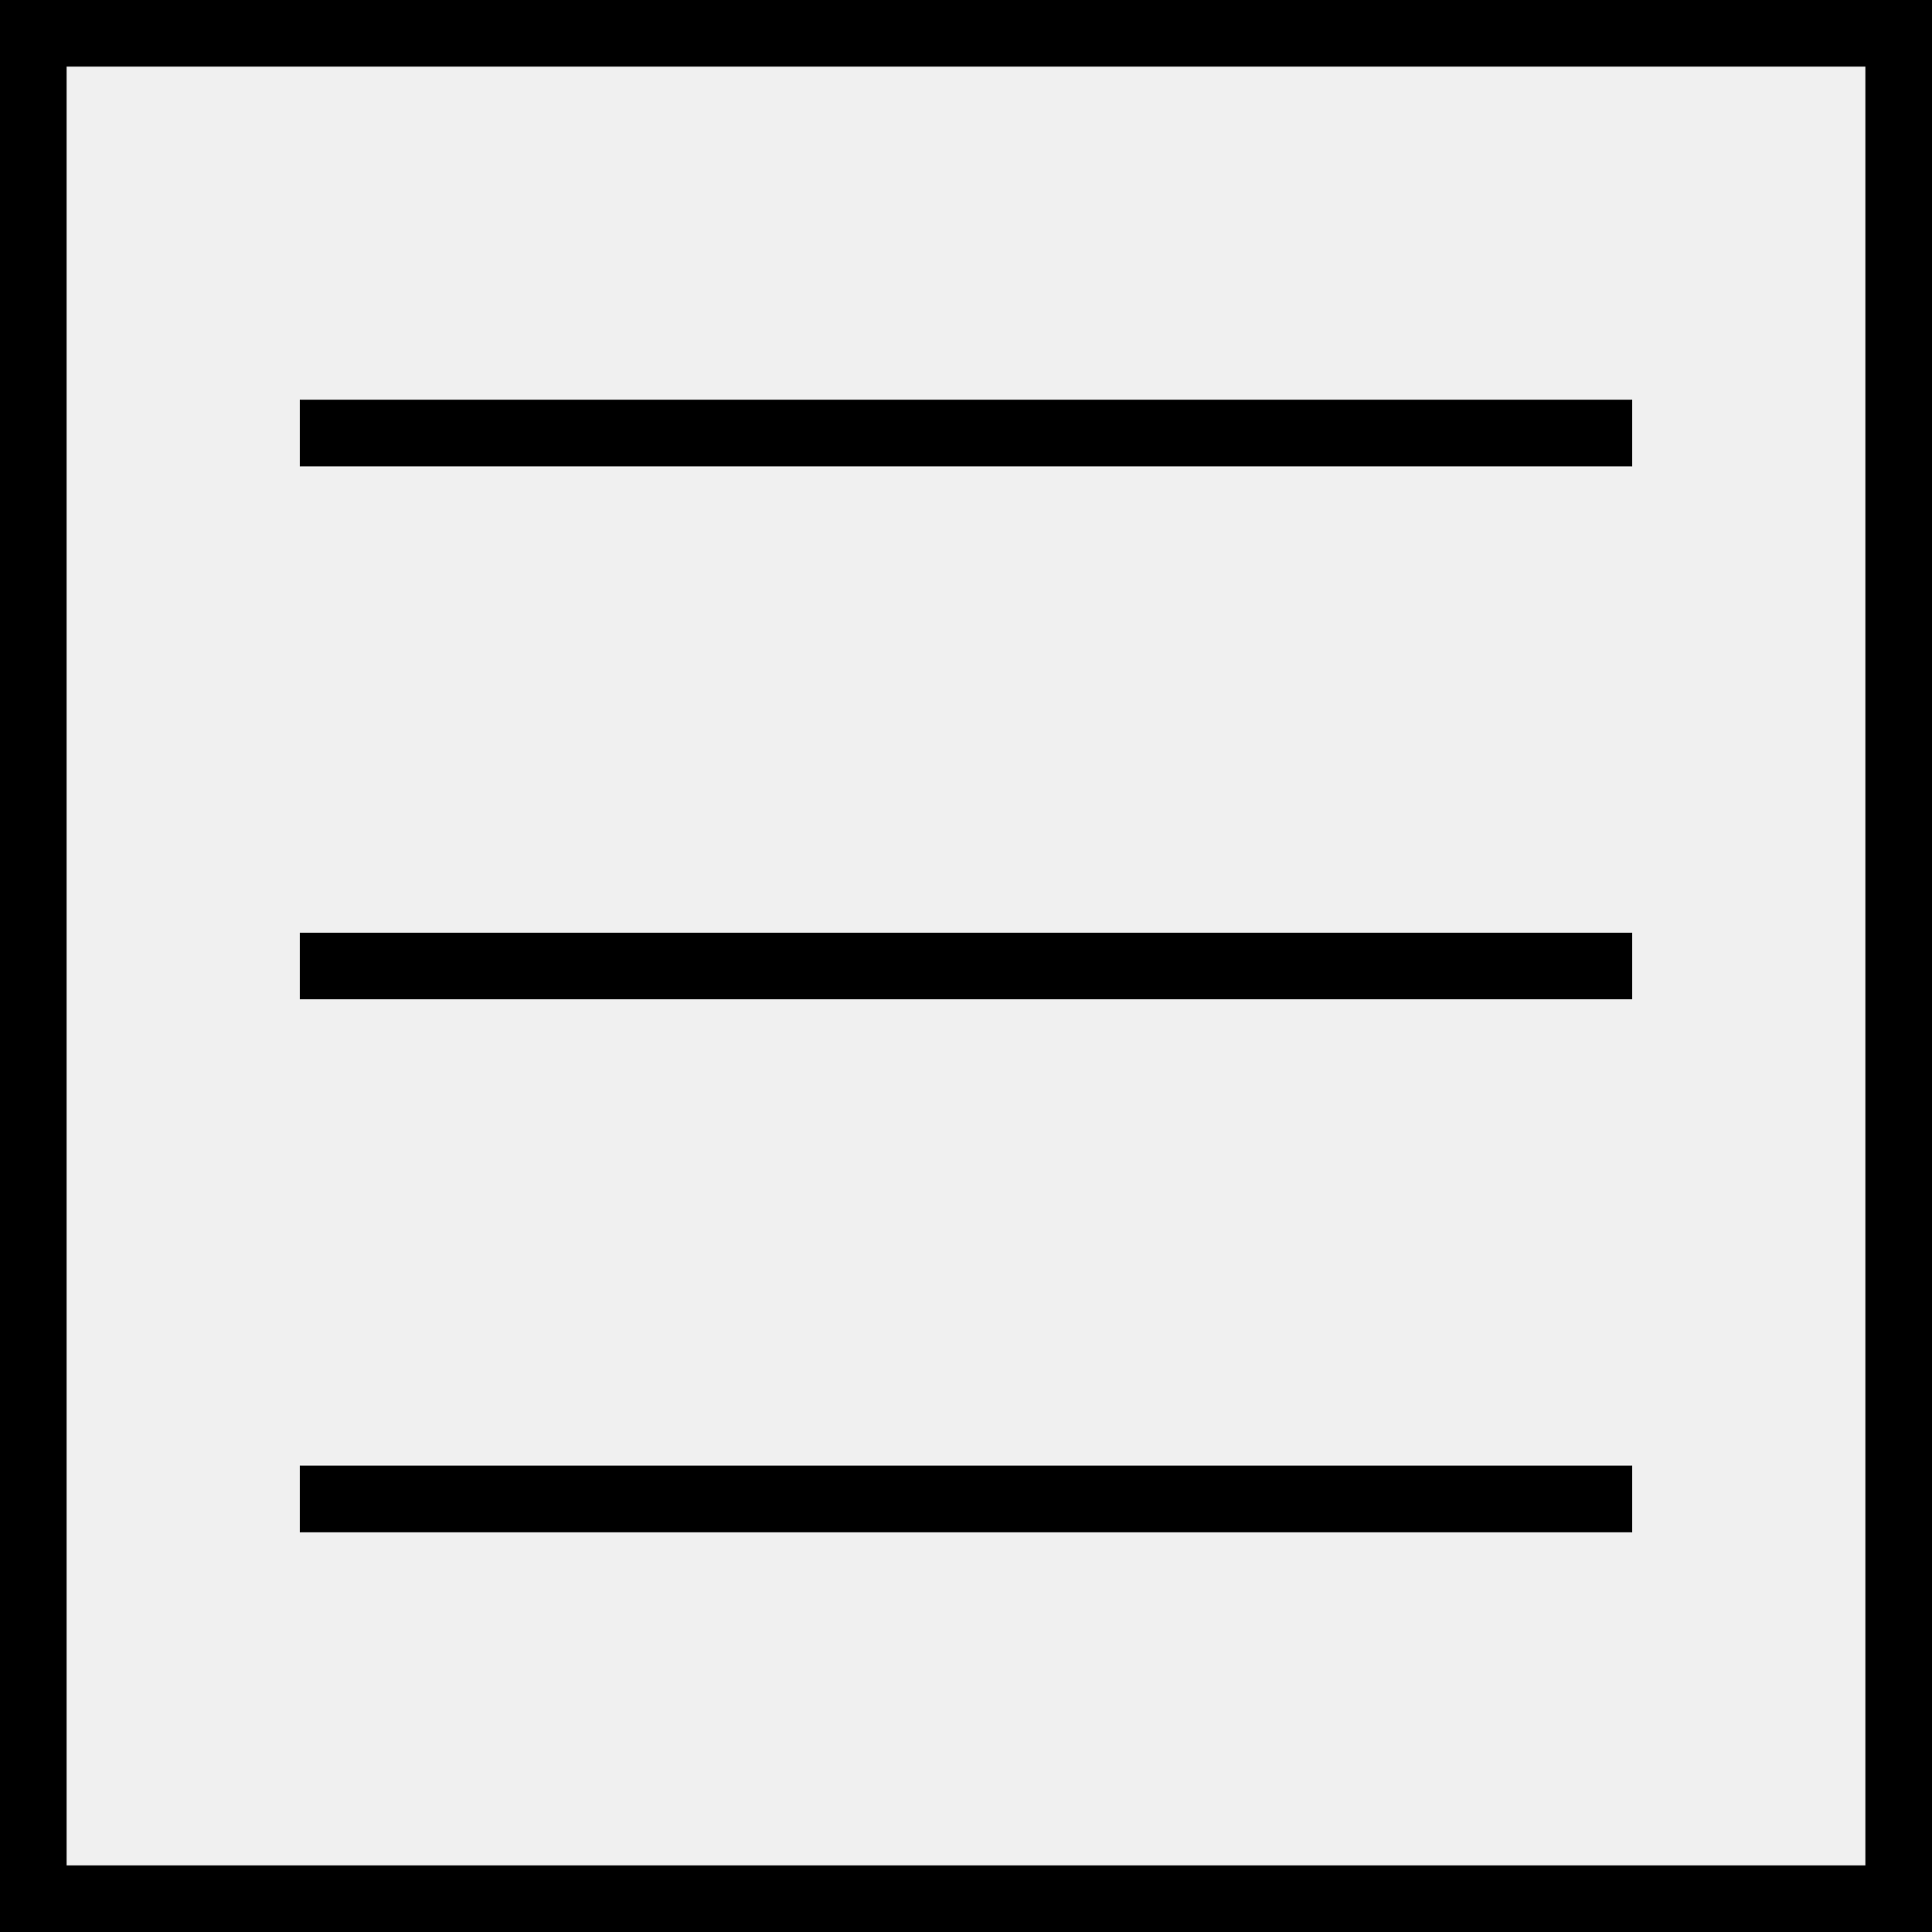
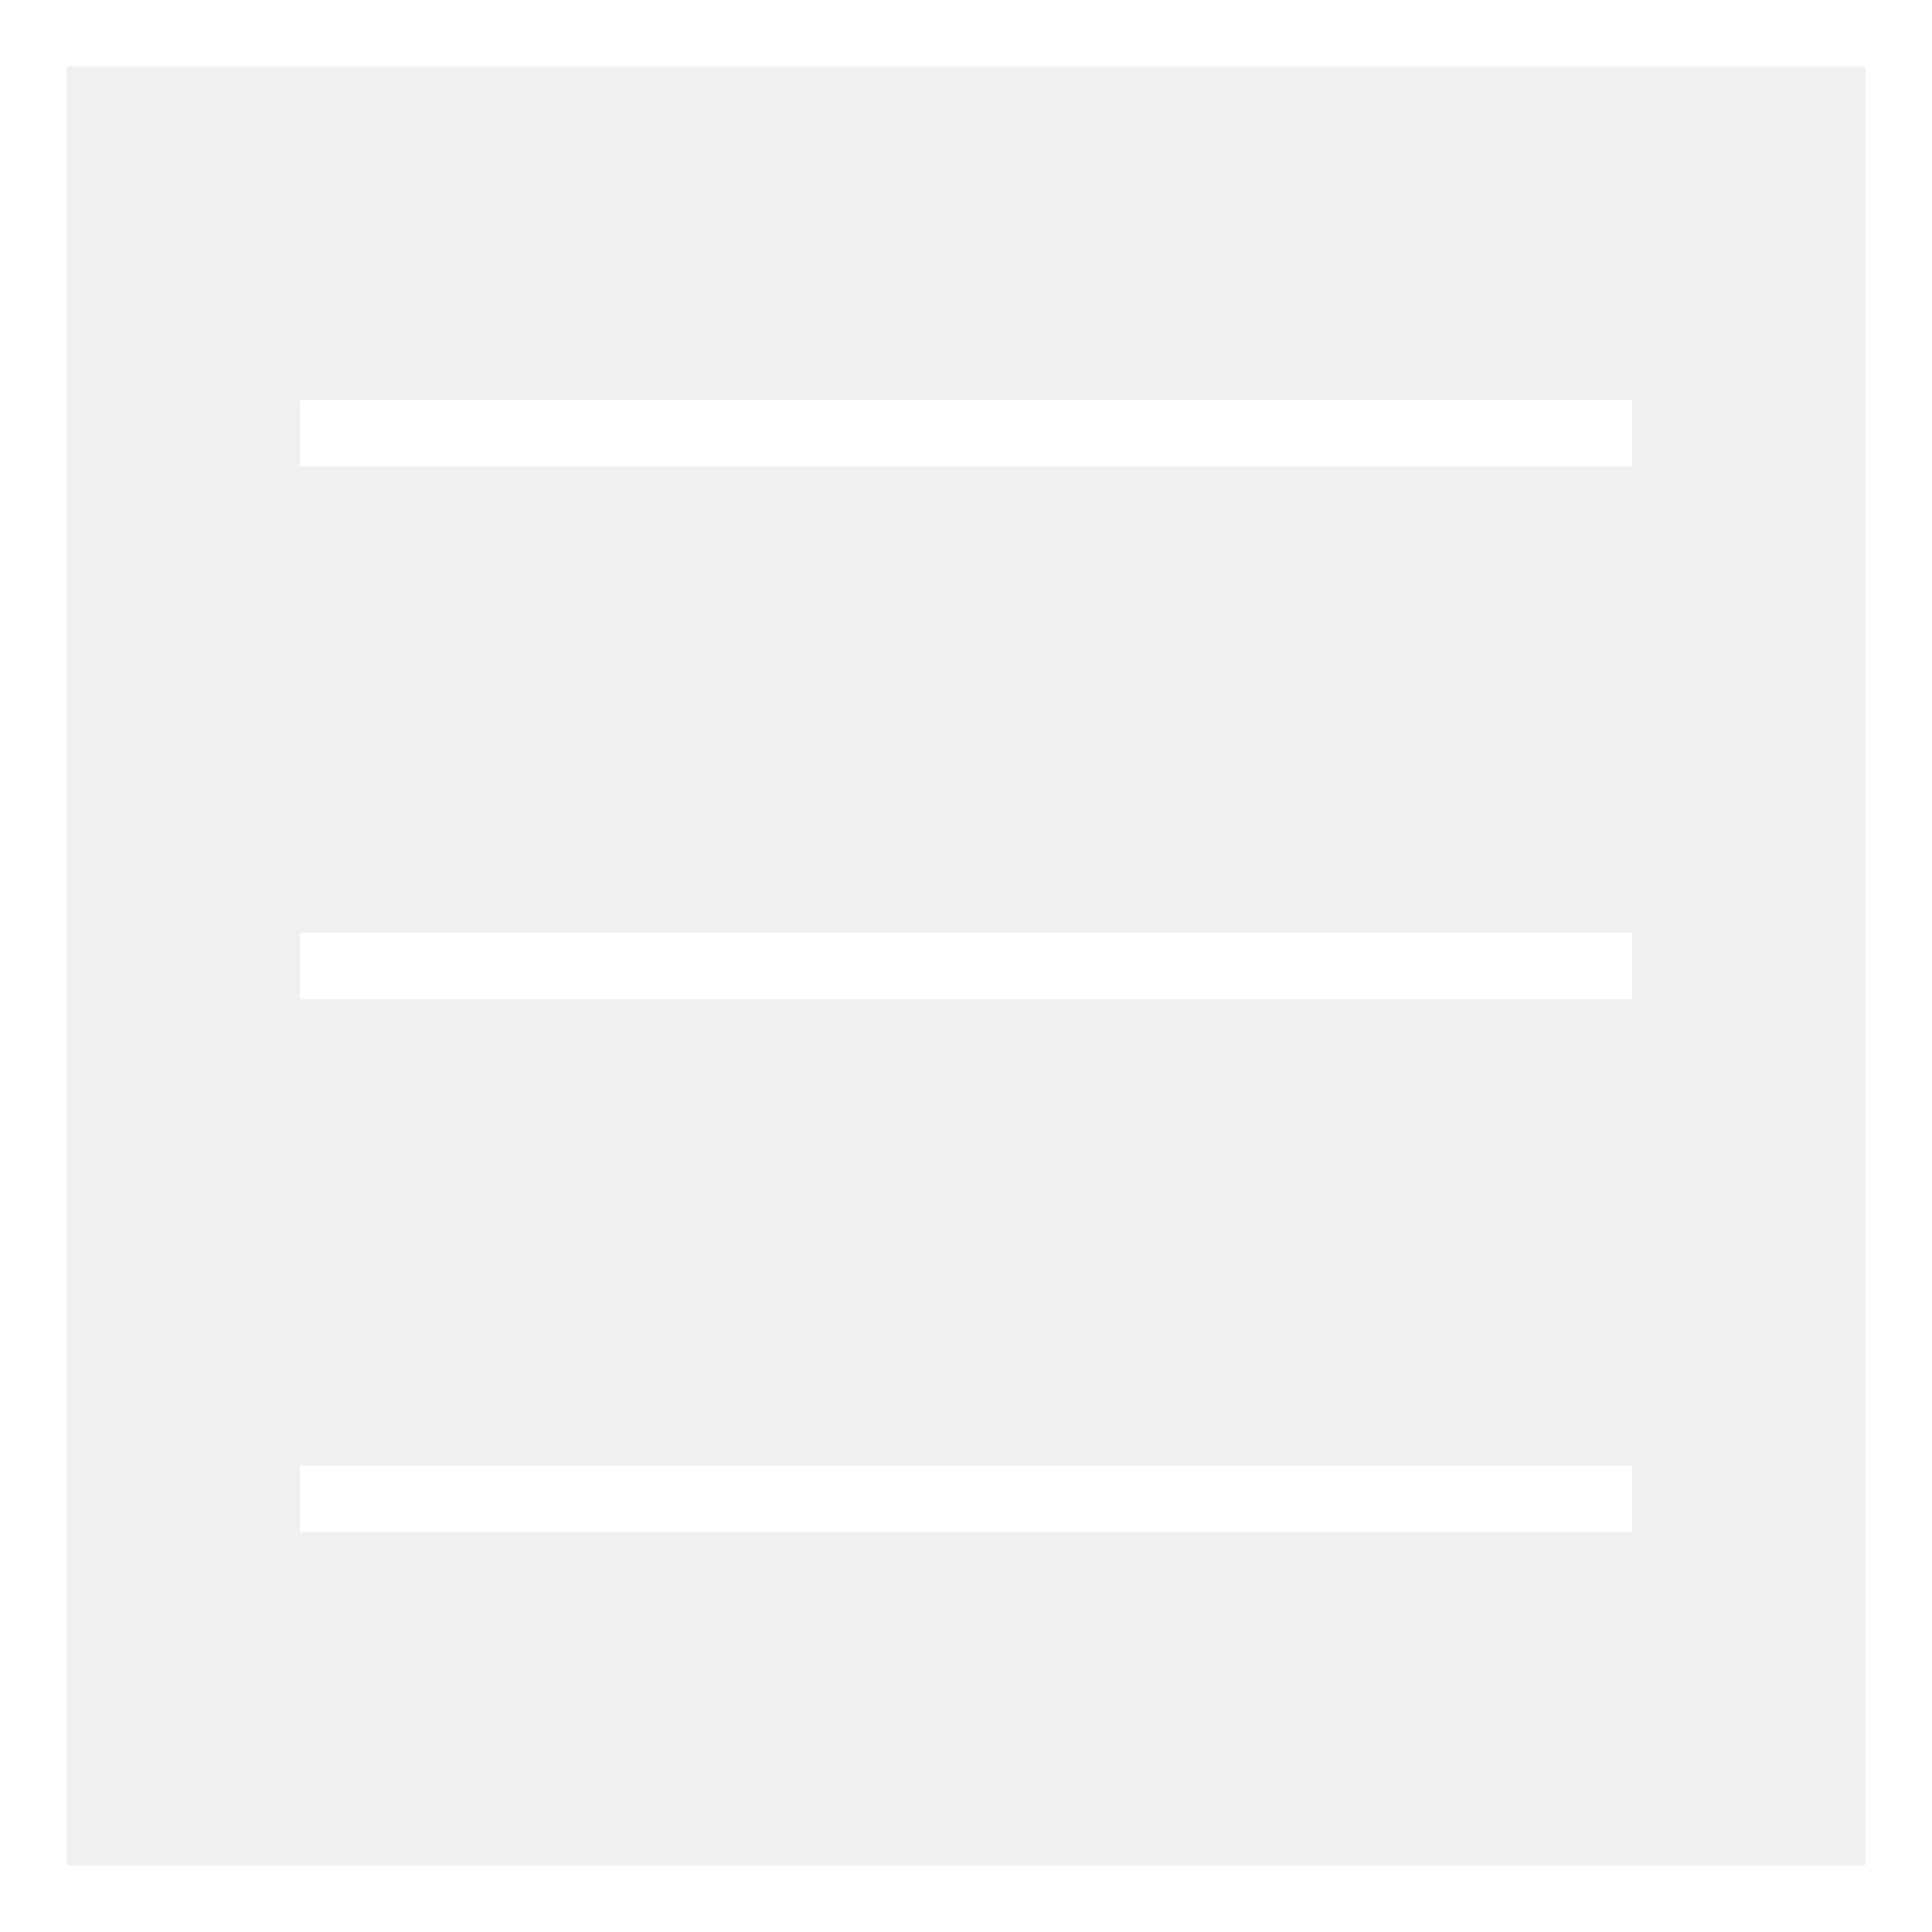
<svg xmlns="http://www.w3.org/2000/svg" version="1.1" id="Capa_1" x="0px" y="0px" viewBox="0 0 58 58" style="enable-background:new 0 0 58 58;" xml:space="preserve">
  <g>
-     <rect x="9" y="12" width="40" height="2" />
-     <rect x="9" y="28" width="40" height="2" />
-     <rect x="9" y="44" width="40" height="2" />
-     <path d="M0,0v58h58V0H0z M56,56H2V2h54V56z" />
+     <rect x="9" y="12" width="40" height="2" fill="white" />
+     <rect x="9" y="28" width="40" height="2" fill="white" />
+     <rect x="9" y="44" width="40" height="2" fill="white" />
+     <path d="M0,0v58h58V0H0z M56,56H2V2h54V56z" fill="white" />
  </g>
  <g>
</g>
  <g>
</g>
  <g>
</g>
  <g>
</g>
  <g>
</g>
  <g>
</g>
  <g>
</g>
  <g>
</g>
  <g>
</g>
  <g>
</g>
  <g>
</g>
  <g>
</g>
  <g>
</g>
  <g>
</g>
  <g>
</g>
</svg>
